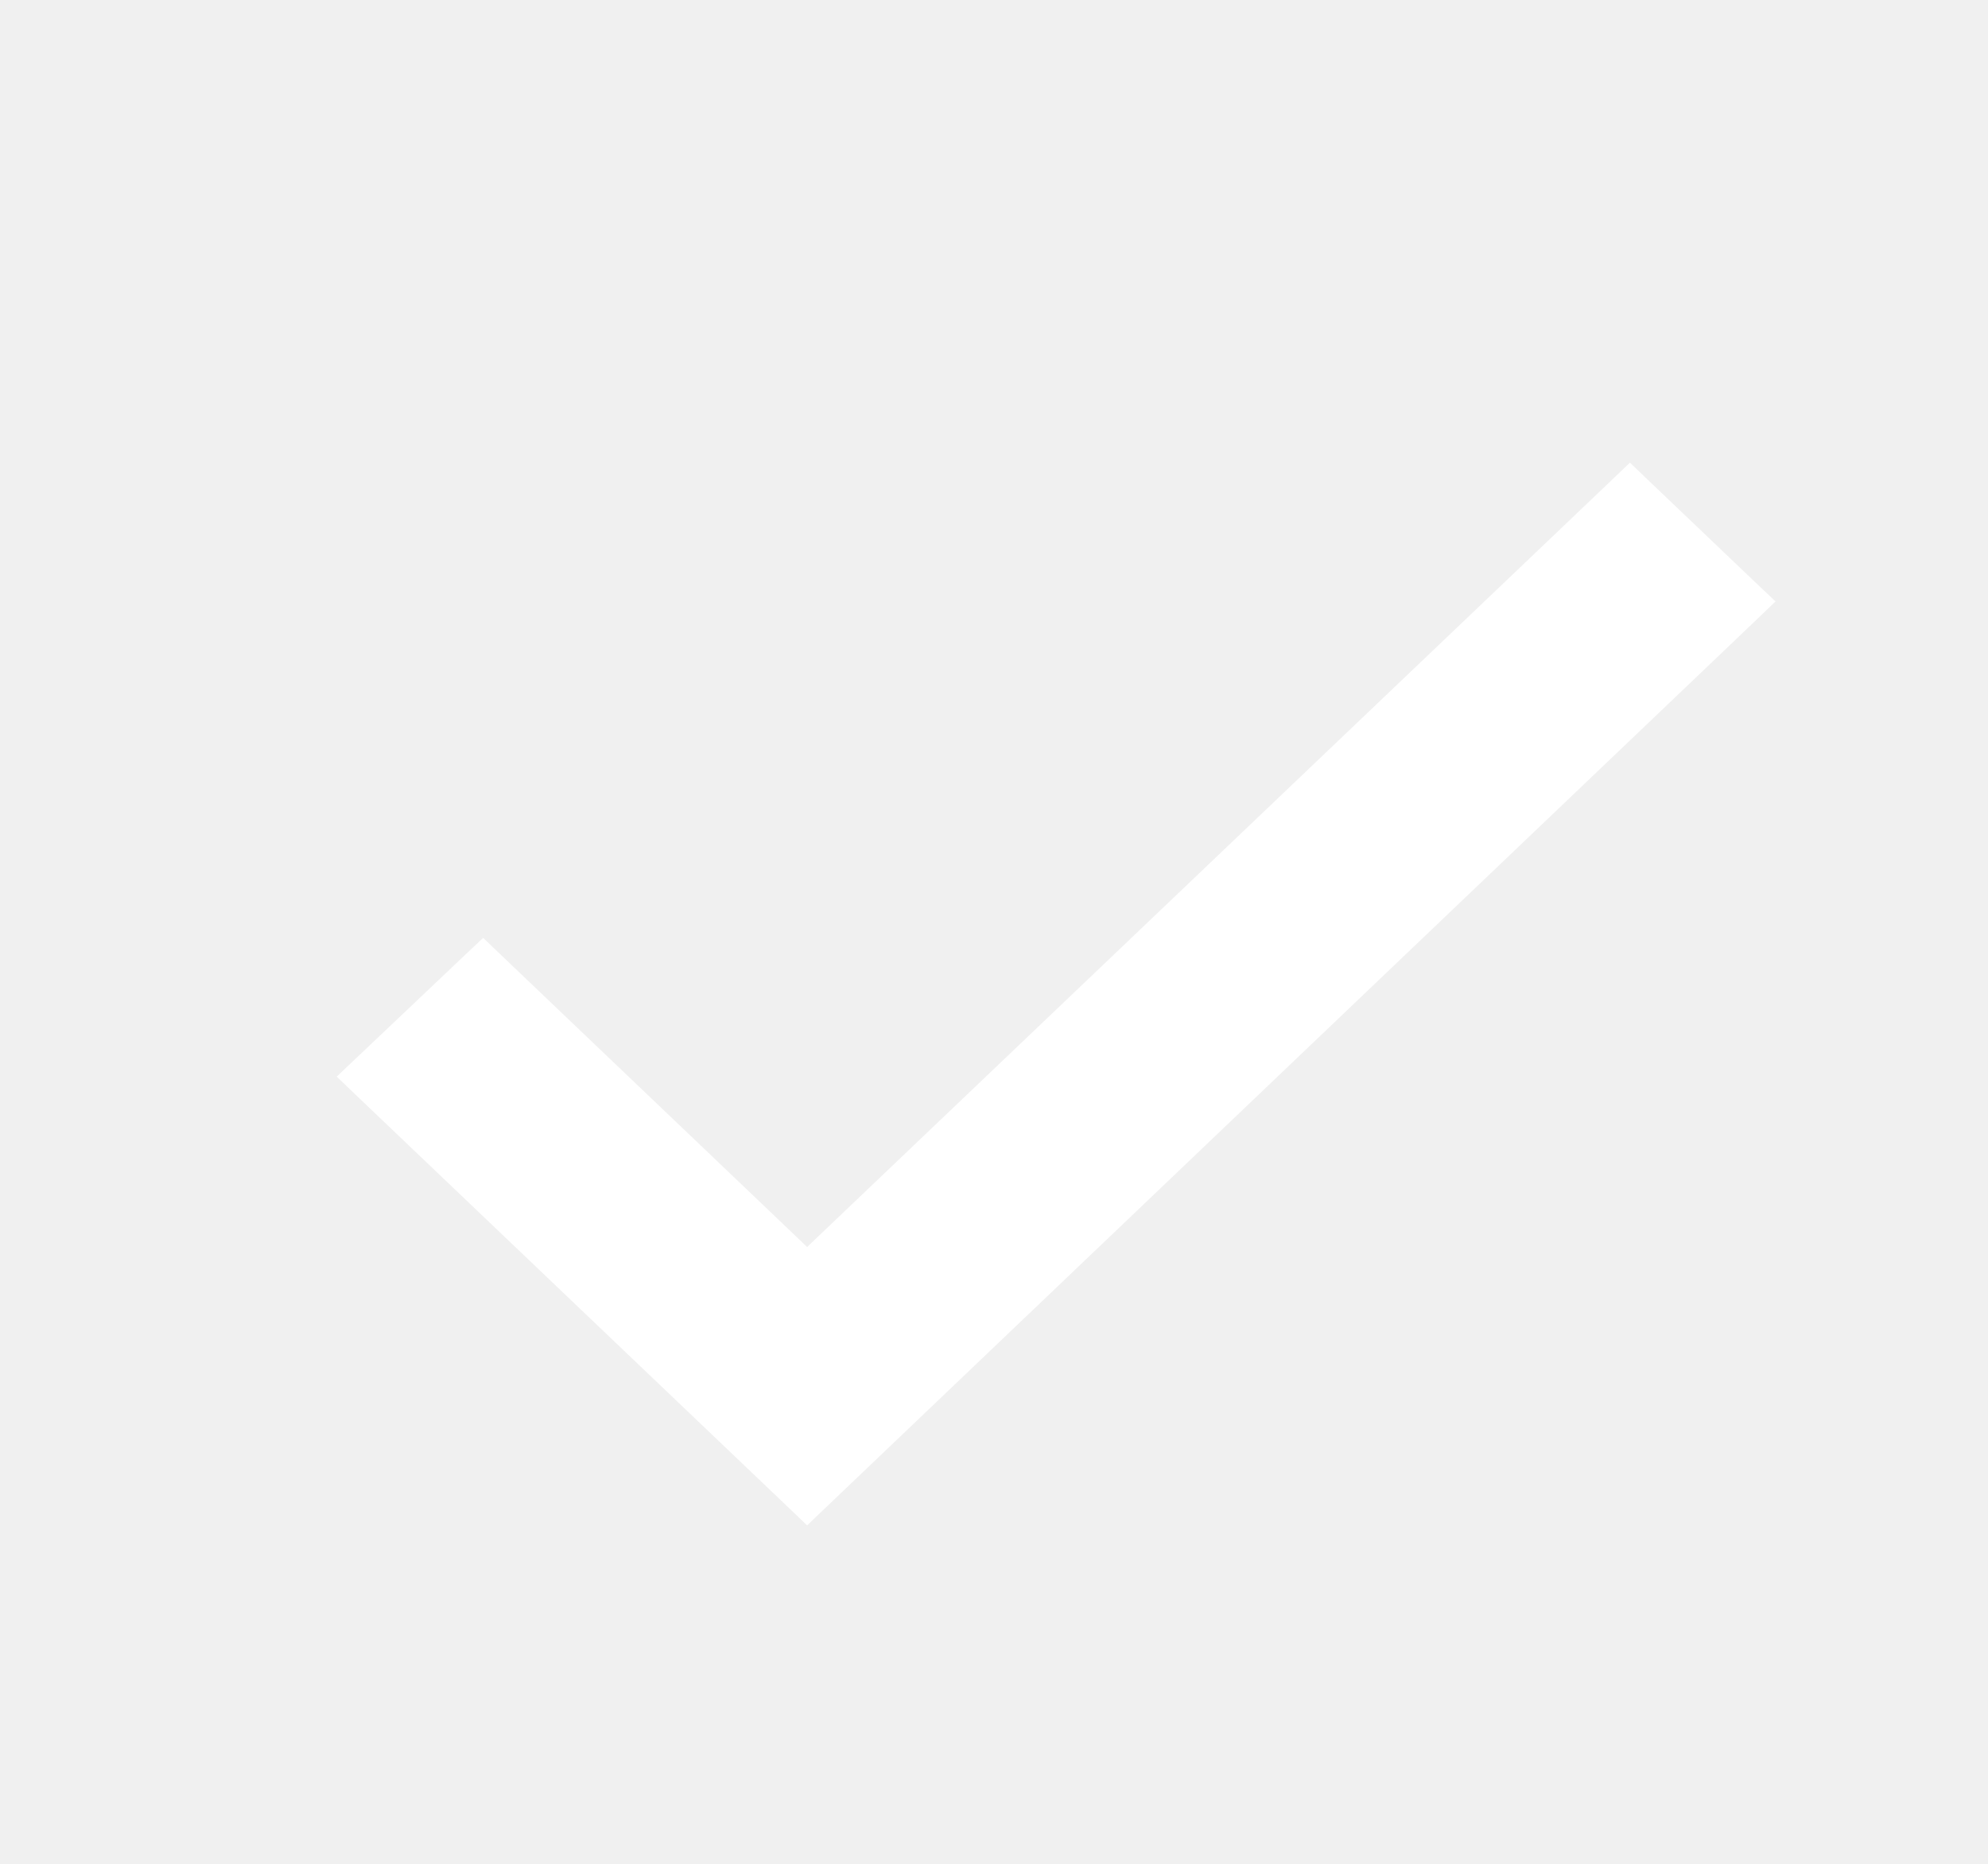
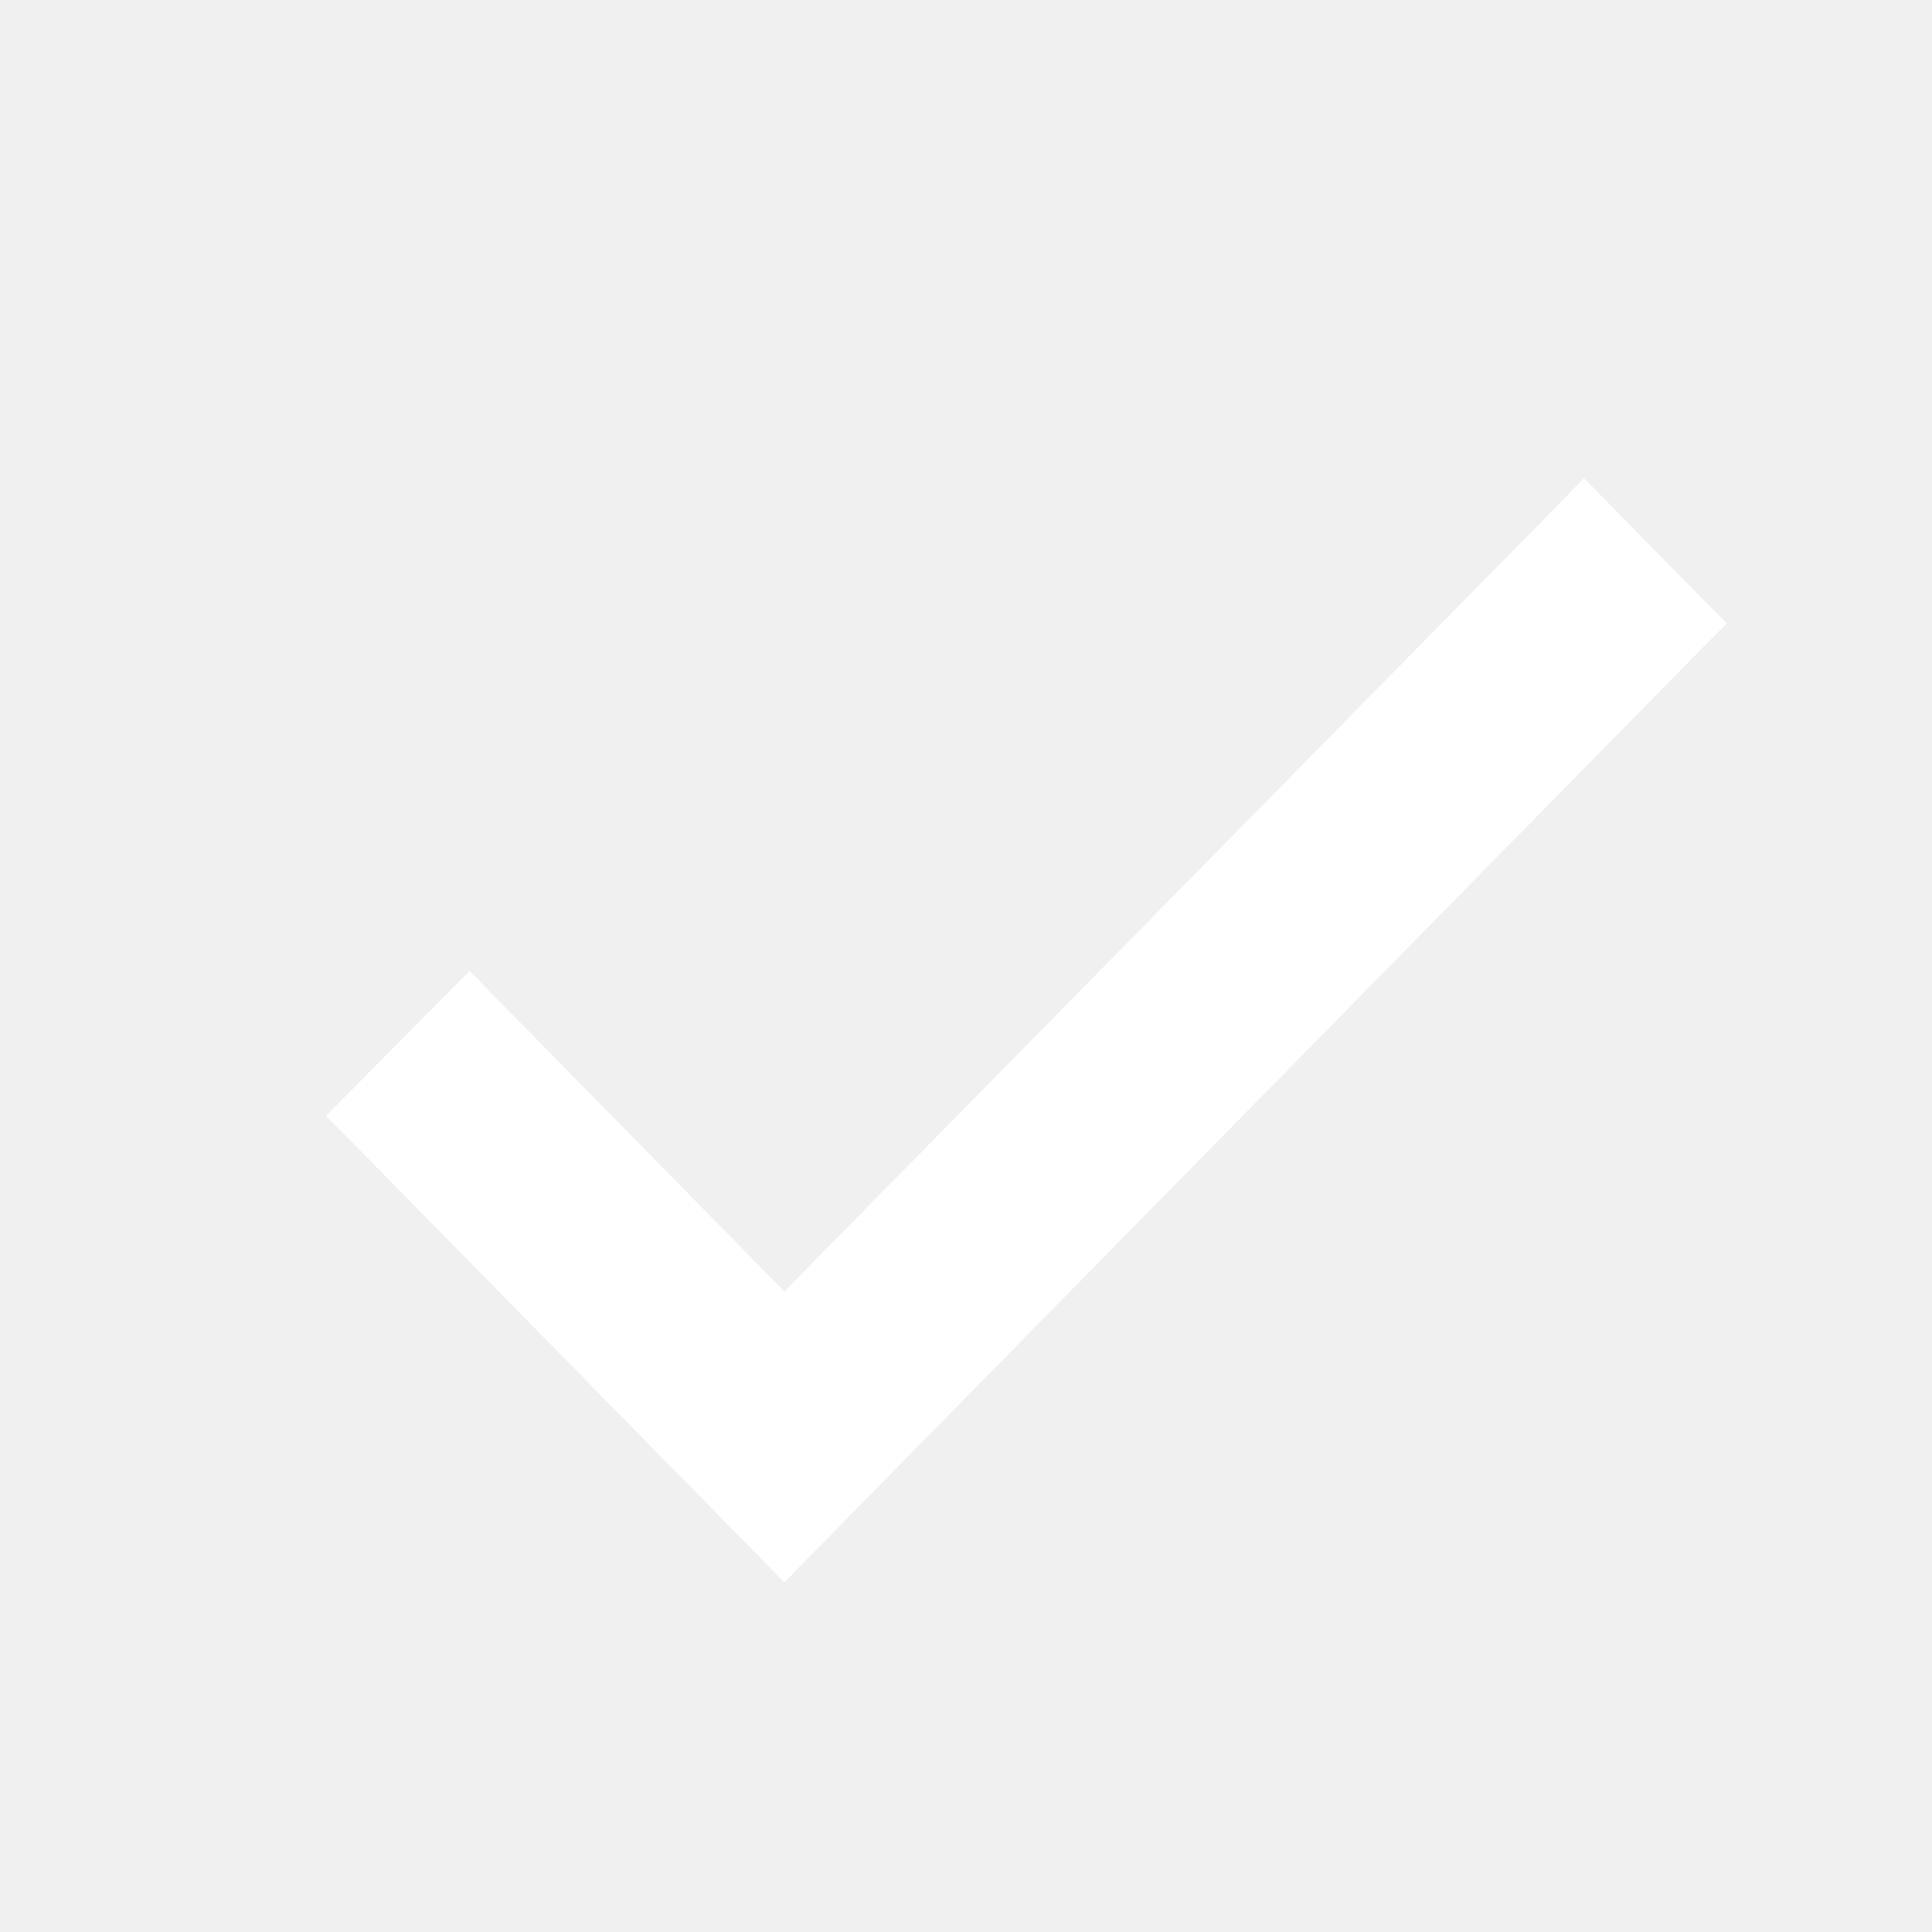
- <svg xmlns="http://www.w3.org/2000/svg" width="16" height="15" fill="none">
-   <path d="M3.957 7.752l-.069-.066-.069.065-.888.842-.076.072.076.073 3.496 3.334.069.066.069-.066 7.504-7.158.076-.073-.076-.072-.882-.841-.069-.066-.069.066-6.553 6.246-2.539-2.422z" fill="#fff" stroke="#fff" stroke-width=".2" />
+ <svg xmlns="http://www.w3.org/2000/svg" width="15" height="15" fill="none">
+   <path d="M6.09 10.17L3.716 7.753l-.07-.072-.072.072-.833.84-.069.07.07.071 3.276 3.335.072.073.071-.073 7.035-7.159.07-.07-.07-.07-.826-.841-.072-.073-.07.073-6.138 6.24z" fill="#fff" stroke="#fff" stroke-width=".2" />
</svg>
